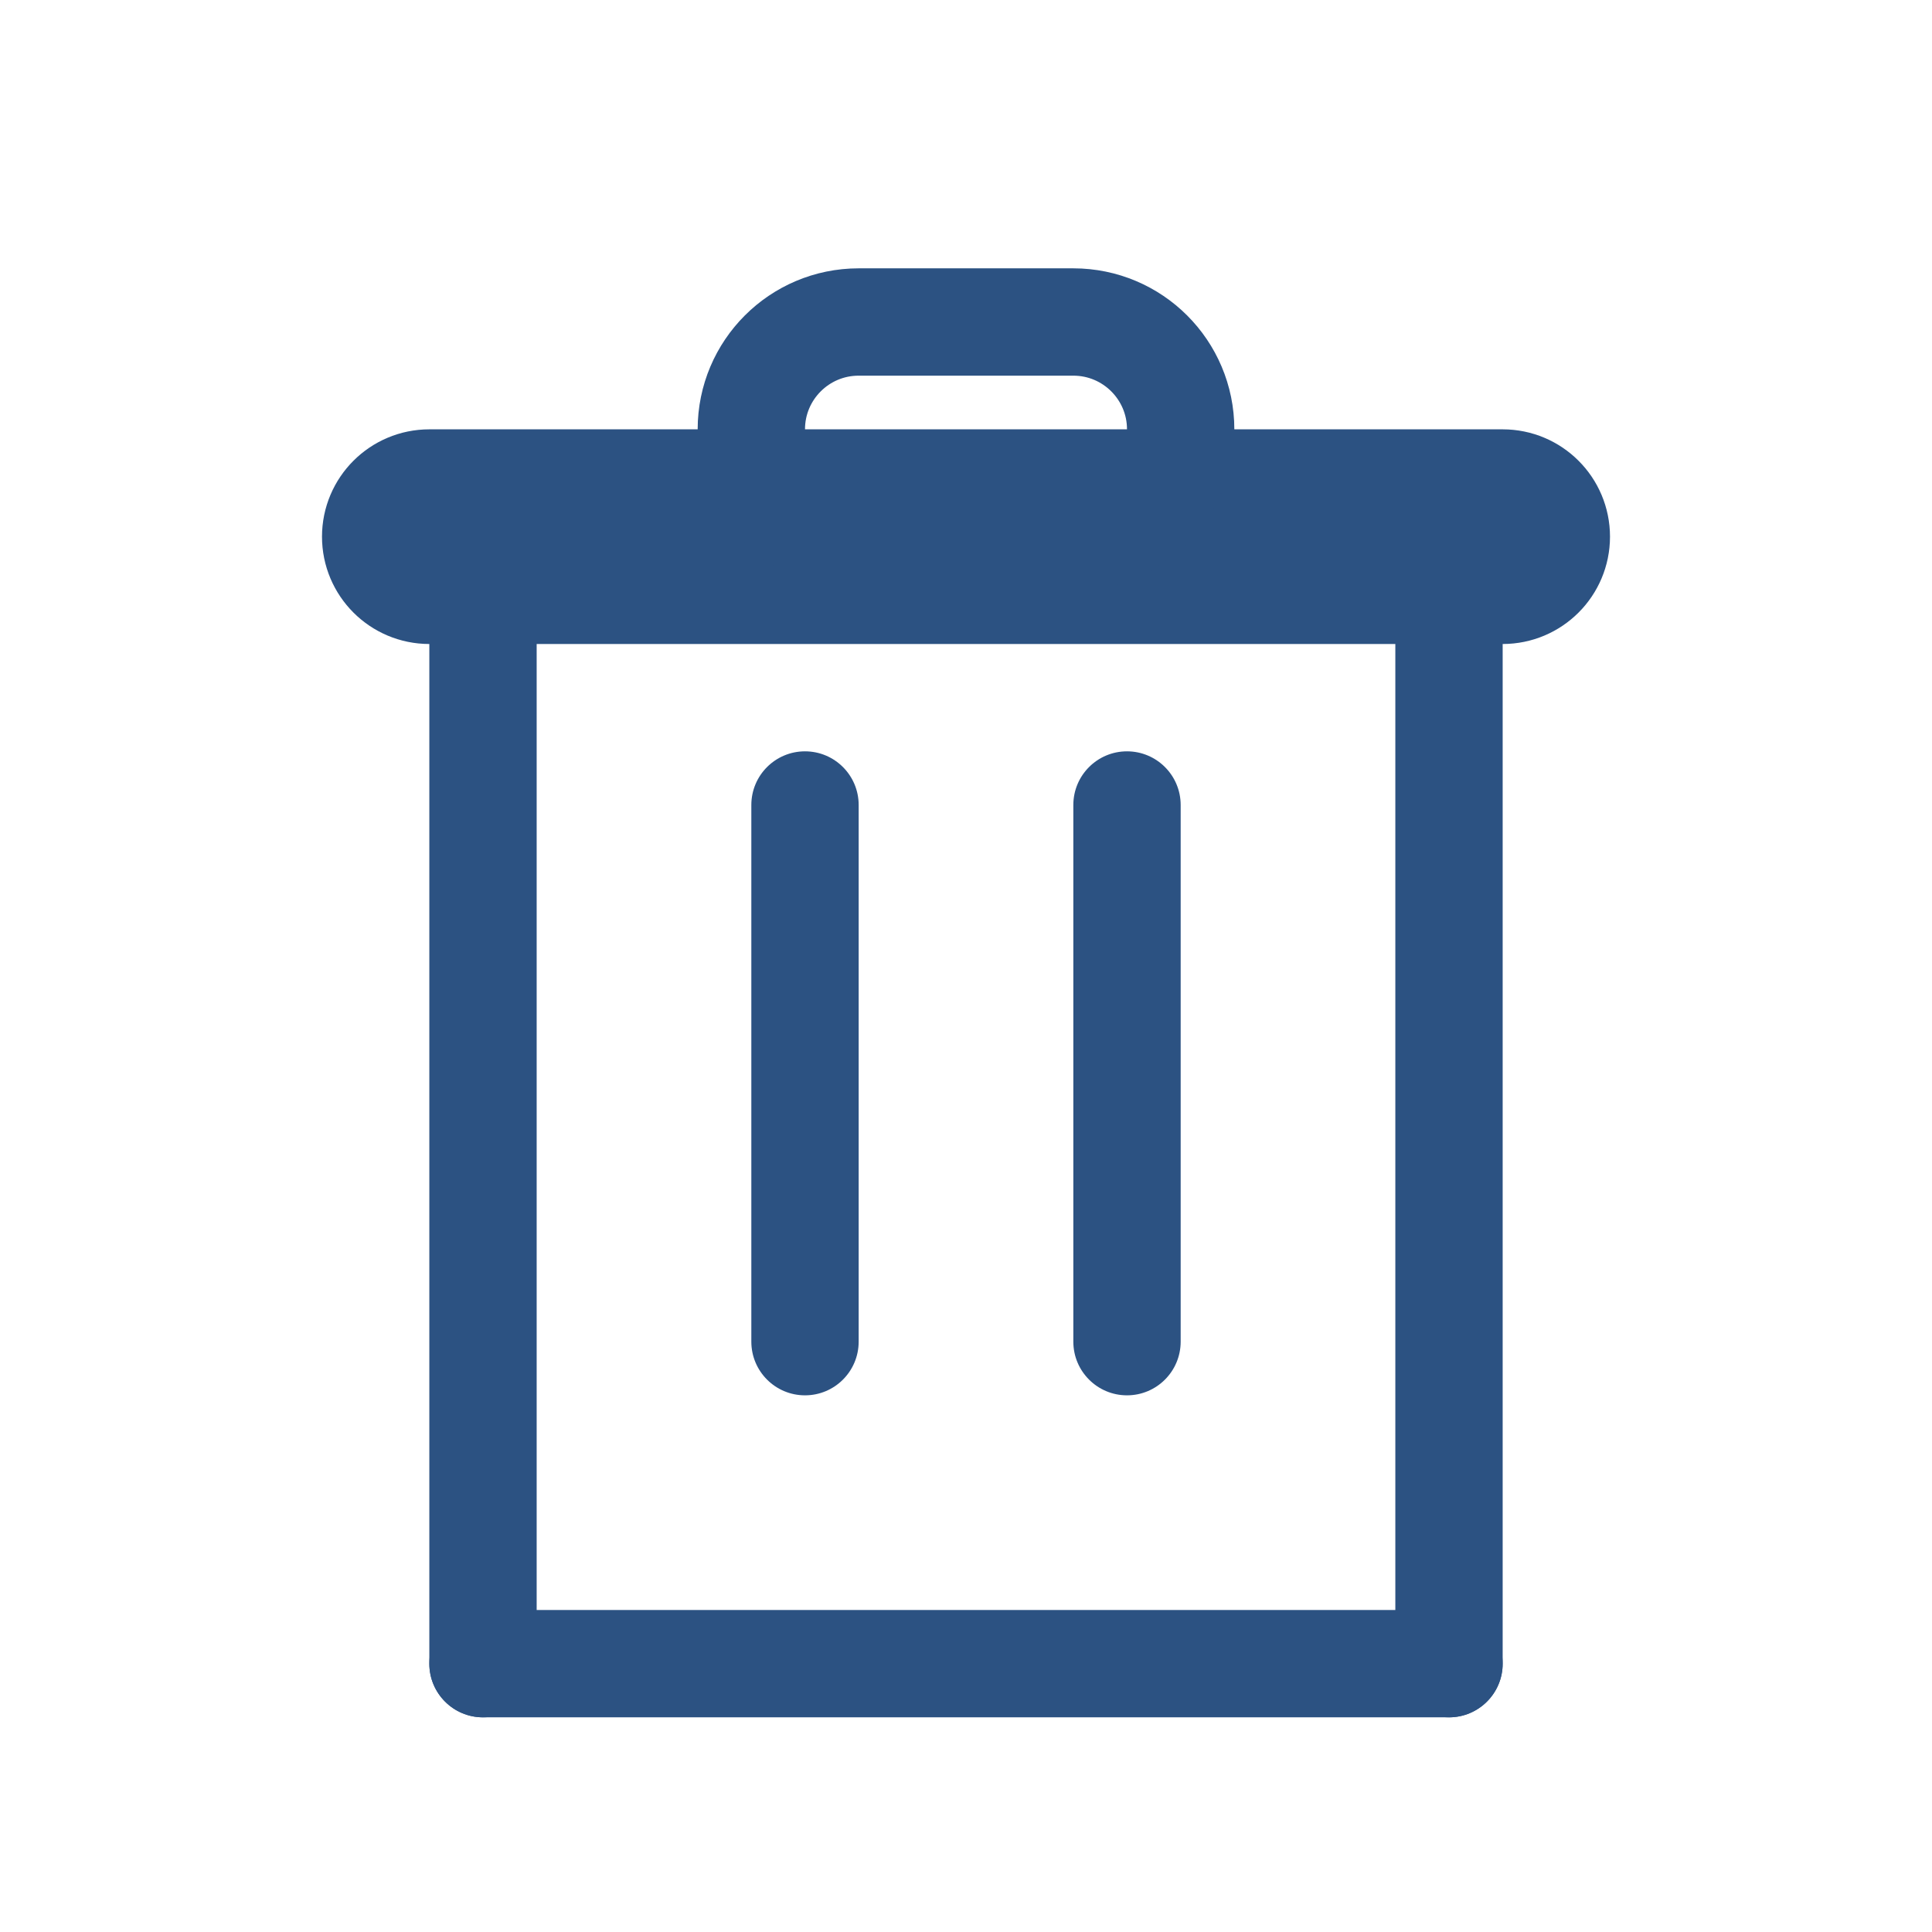
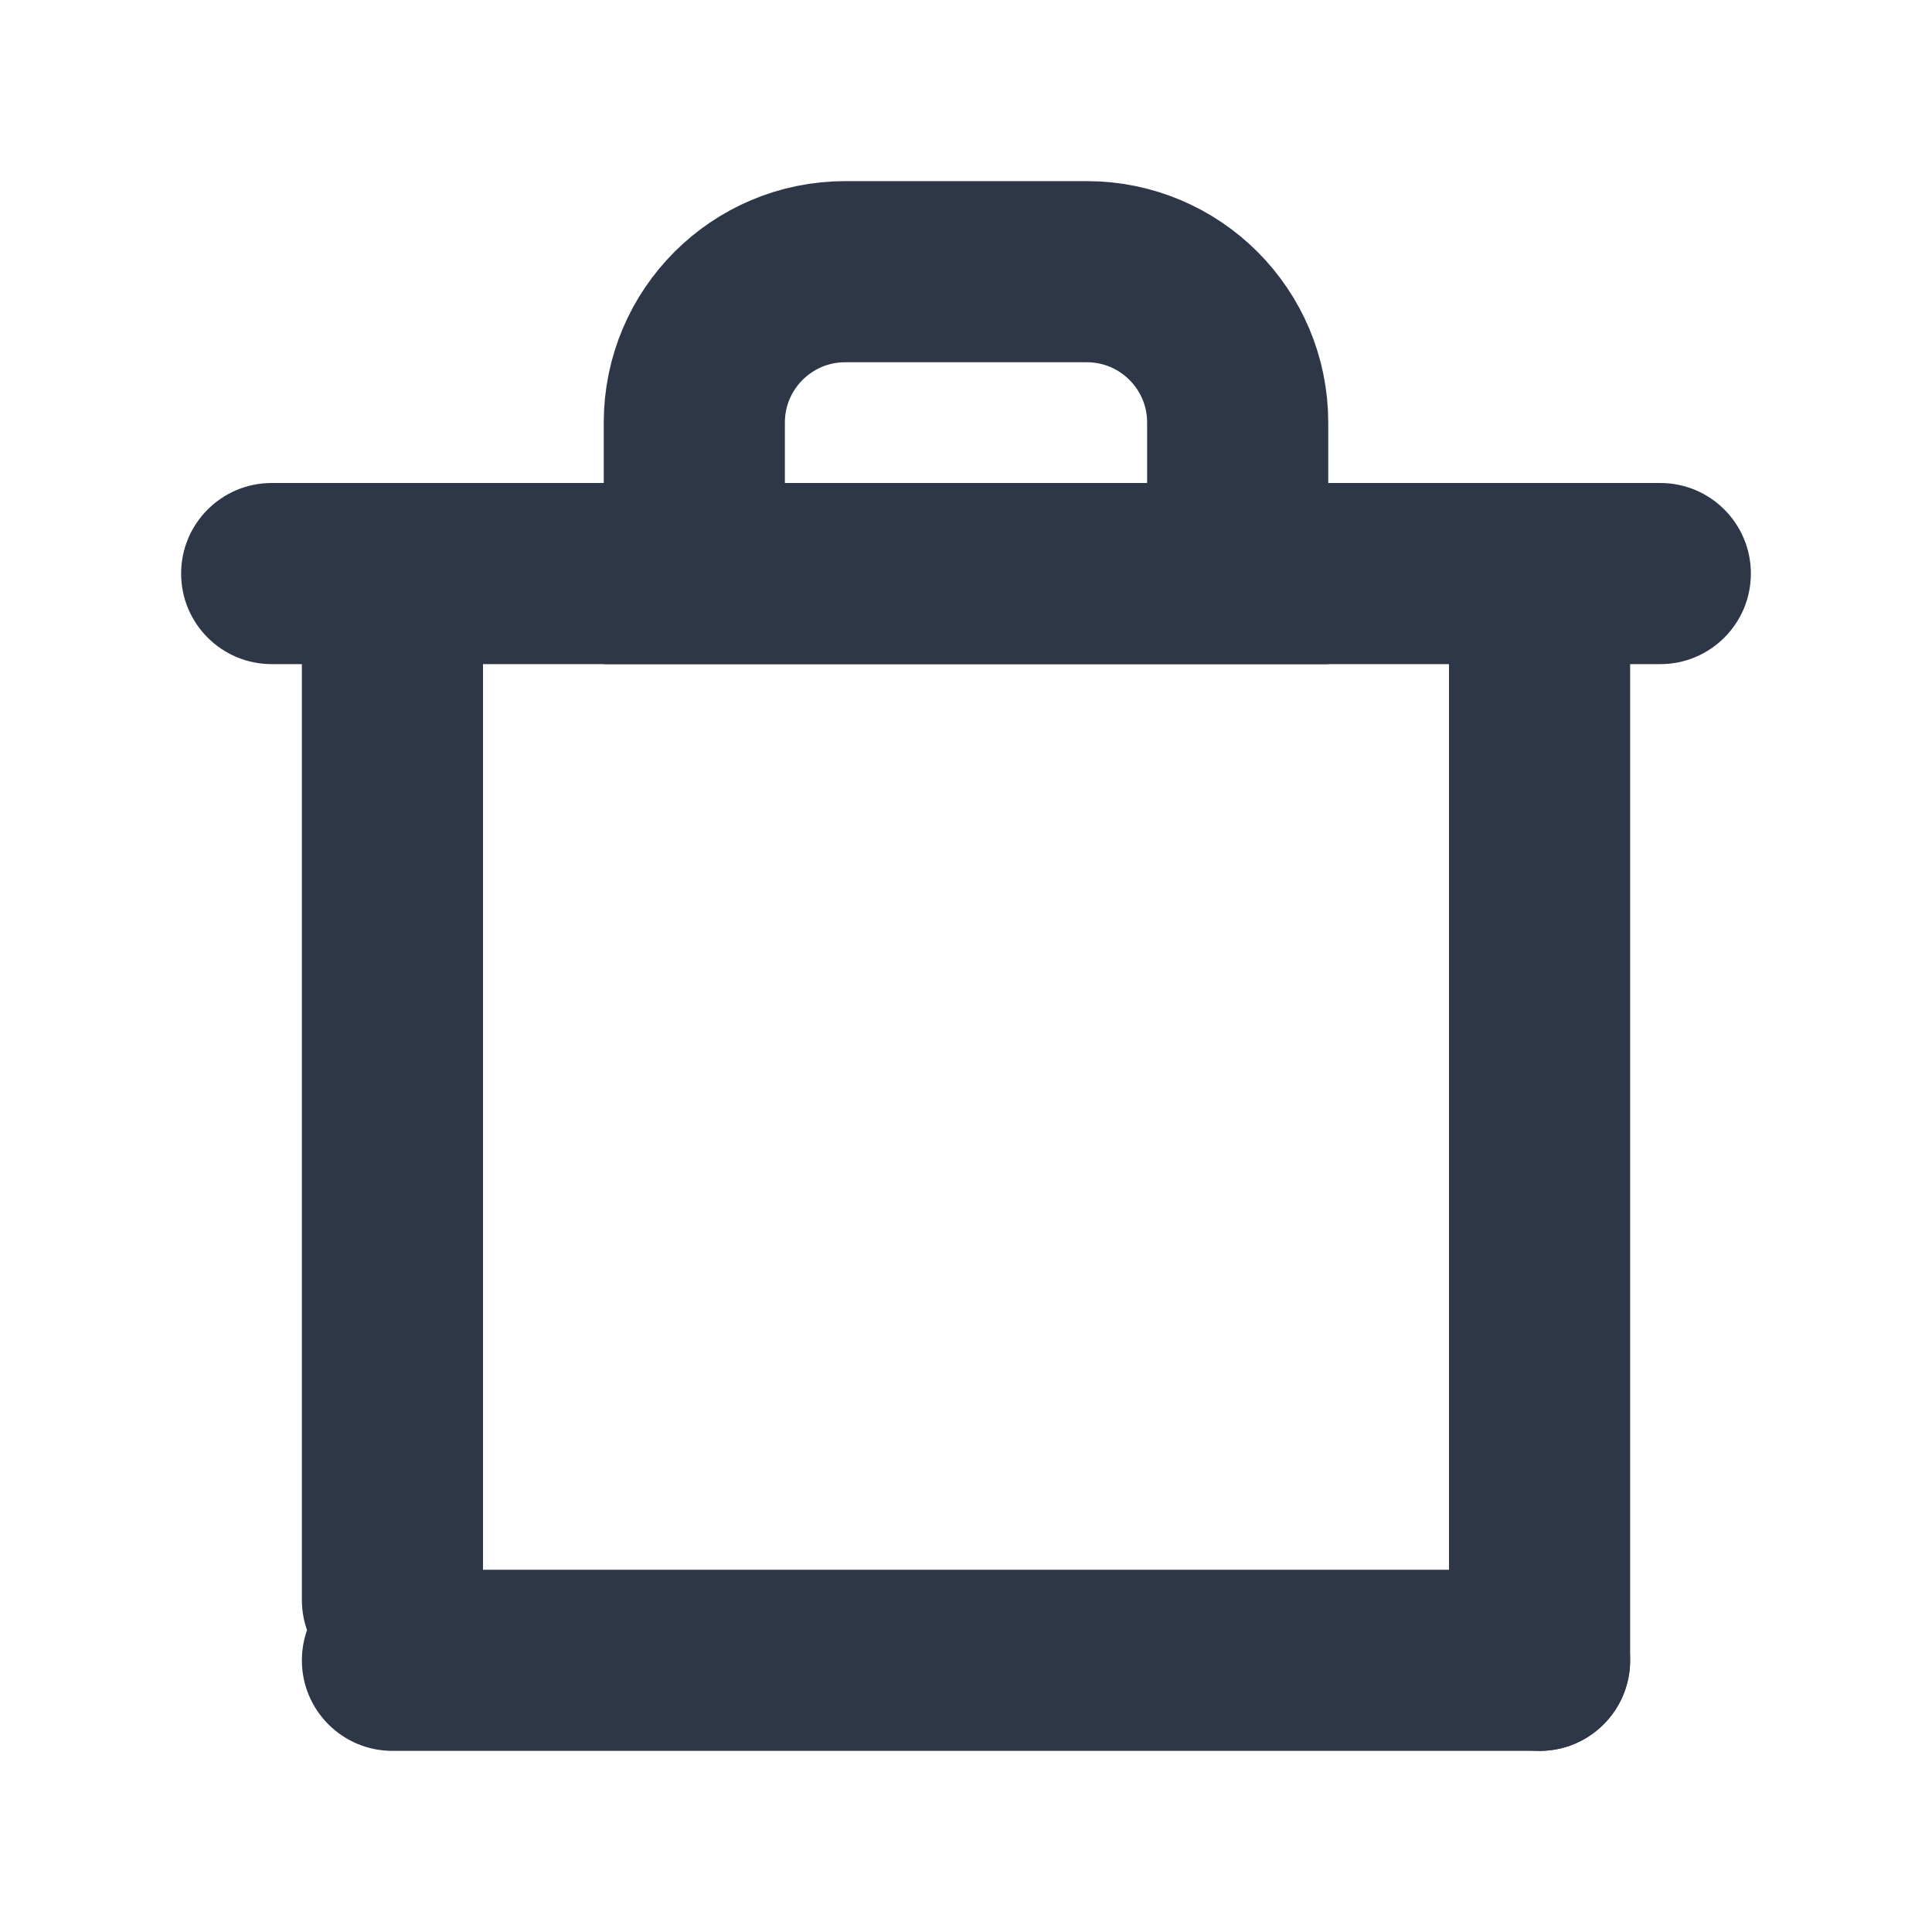
- <svg xmlns="http://www.w3.org/2000/svg" width="18" height="18" viewBox="0 0 18 18" fill="none">
-   <g clip-path="url(#clip0)">
-     <rect width="18" height="18" fill="none" />
-     <rect x="4" y="5" width="1" height="11" rx="0.5" fill="#2c5282" />
-     <rect x="4" y="15" width="10" height="1" rx="0.5" fill="#2c5282" />
-     <rect x="13" y="5" width="1" height="11" rx="0.5" fill="#2c5282" />
-     <rect x="3.5" y="4.5" width="11" height="1" rx="0.5" stroke="#2c5282" />
-     <rect x="7" y="3" width="4" height="2" rx="1" stroke="#2c5282" />
-     <rect x="10" y="7" width="1" height="6" rx="0.5" fill="#2c5282" />
-     <rect x="7" y="7" width="1" height="6" rx="0.5" fill="#2c5282" />
-   </g>
-   <defs>
-     <clipPath id="clip0">
-       <rect width="18" height="18" fill="none" />
-     </clipPath>
-   </defs>
+ <svg xmlns="http://www.w3.org/2000/svg" viewBox="0 0 32 32" fill="none">
+   <rect x="5" y="26" width="22" height="3" rx="1.5" fill="#2D3748" />
+   <rect x="3" y="8" width="26" height="3" rx="1.5" fill="#2D3748" />
+   <path d="M14 4.5H18C19.381 4.5 20.5 5.619 20.5 7V9.5H11.5V7C11.5 5.619 12.619 4.5 14 4.5Z" stroke="#2D3748" stroke-width="3" />
+   <rect x="24" y="9" width="3" height="20" rx="1.5" fill="#2D3748" />
+   <rect x="5" y="8" width="3" height="20" rx="1.5" fill="#2D3748" />
</svg>
